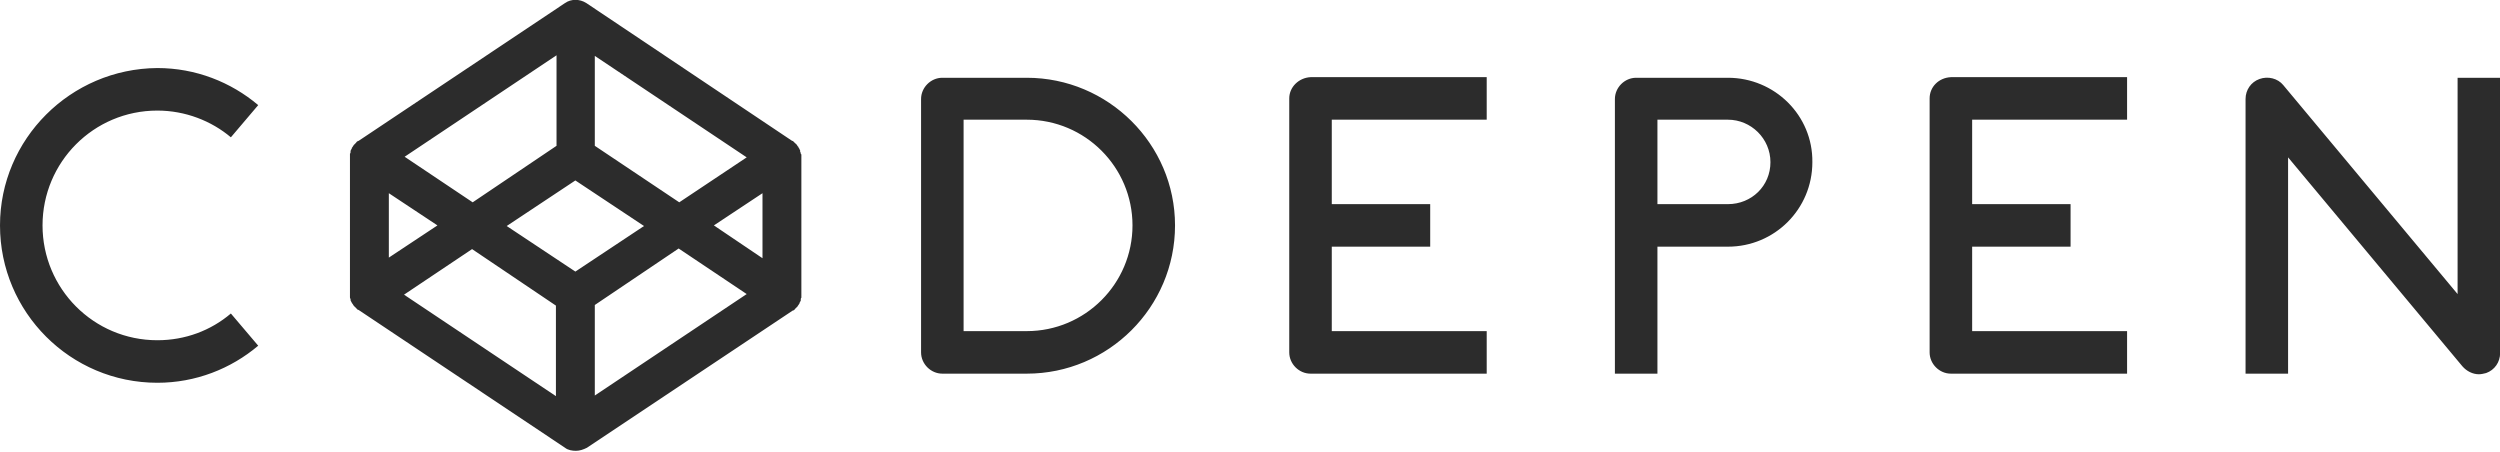
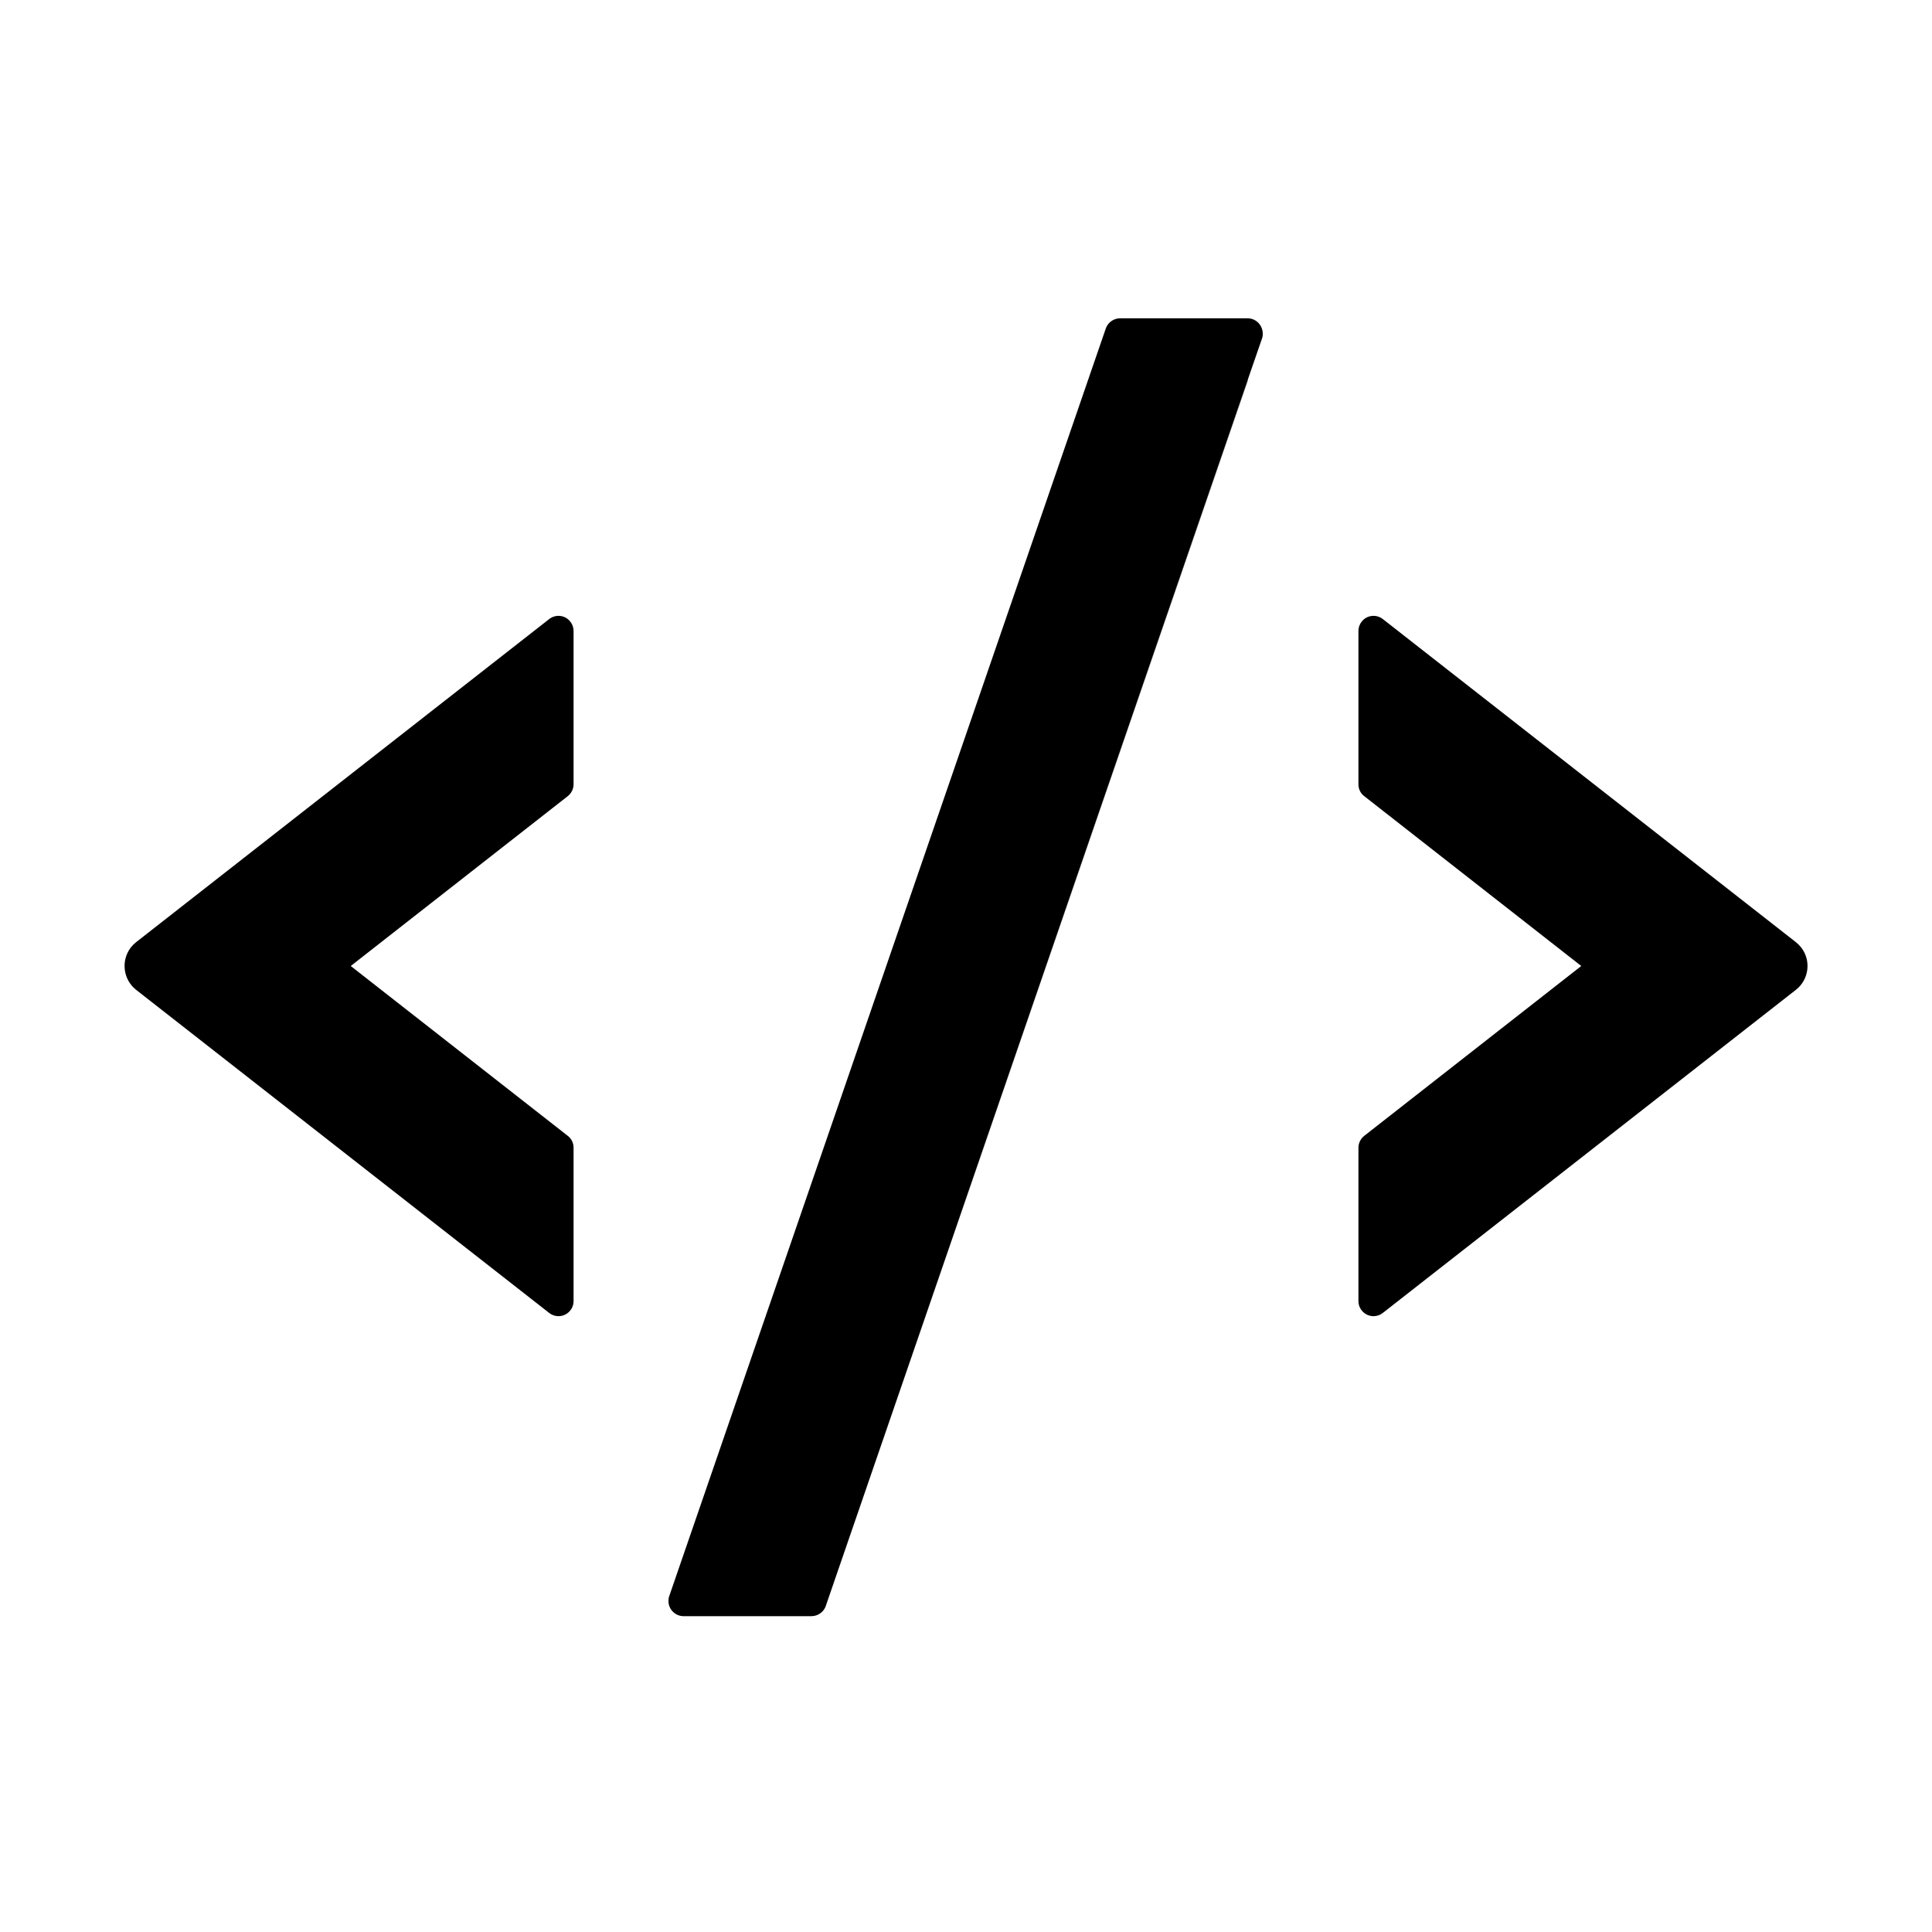
- <svg xmlns="http://www.w3.org/2000/svg" t="1736869591032" class="icon" viewBox="0 0 5671 1024" version="1.1" p-id="14764" width="1107.617" height="200">
-   <path d="M356.953 250.832c63.397 0 122.659 23.429 166.762 60.641l62.019-73.044c-62.019-52.371-141.954-84.07-228.781-84.07C159.871 155.736 0 315.607 0 511.311 0 708.393 159.871 868.264 356.953 868.264c86.826 0 166.762-31.699 228.781-84.07L523.715 711.149c-45.48 38.59-103.365 60.641-166.762 60.641C212.242 771.79 96.474 654.643 96.474 511.311c0-143.332 115.769-260.479 260.479-260.479zM2329.152 176.409h-191.569c-26.186 0-48.237 22.051-48.237 48.237V799.354c0 26.186 22.051 48.237 48.237 48.237H2329.152c184.678 0 336.28-150.223 336.28-336.28 0-184.678-151.602-334.902-336.28-334.902z m0 574.708h-143.332V271.505H2329.152c132.307 0 239.806 107.499 239.806 239.806 0 132.307-107.499 239.806-239.806 239.806zM2924.533 223.268V799.354c0 26.186 22.051 48.237 48.237 48.237h399.677v-96.474h-351.44V559.548h223.268v-96.474h-223.268V271.505h351.44v-96.474h-399.677c-26.186 1.378-48.237 22.051-48.237 48.237zM4377.152 223.268V799.354c0 26.186 22.051 48.237 48.237 48.237h399.677v-96.474h-351.44V559.548h223.268v-96.474h-223.268V271.505h351.44v-96.474h-399.677c-27.564 1.378-48.237 22.051-48.237 48.237zM3919.591 176.409h-208.108c-26.186 0-48.237 22.051-48.237 48.237v622.945h96.474V559.548h159.871c106.121 0 191.569-85.448 191.569-191.569 1.378-106.121-85.448-191.569-191.569-191.569z m0 286.665h-159.871V271.505h159.871c52.371 0 96.474 42.724 96.474 96.474s-42.724 95.096-96.474 95.096zM5574.805 176.409v490.638L5179.262 192.948c-12.404-15.16-34.455-20.673-53.75-13.782s-31.699 24.808-31.699 45.48v622.945h96.474V356.953l395.542 474.1c9.647 11.026 23.429 17.917 37.211 17.917 5.513 0 11.026-1.378 16.538-2.756 19.295-6.891 31.699-24.808 31.699-45.48V176.409h-96.474zM1816.463 348.684c0-1.378 0-2.756-1.378-4.135v-2.756c0-1.378-1.378-2.756-1.378-2.756 0-1.378 0-1.378-1.378-2.756 0-1.378-1.378-1.378-1.378-2.756s-1.378-1.378-1.378-1.378c0-1.378-1.378-1.378-1.378-2.756l-1.378-1.378c0-1.378-1.378-1.378-2.756-2.756l-1.378-1.378-2.756-2.756-1.378-1.378h-1.378L1329.96 6.891C1314.799-2.756 1295.505-2.756 1281.723 6.891L813.136 319.742h-1.378l-1.378 1.378c-1.378 0-1.378 1.378-2.756 2.756l-1.378 1.378-2.756 2.756-1.378 1.378c0 1.378-1.378 1.378-1.378 2.756l-1.378 1.378c0 1.378-1.378 1.378-1.378 2.756s0 1.378-1.378 2.756c0 1.378-1.378 2.756-1.378 2.756v2.756c0 1.378 0 2.756-1.378 4.135v325.254c0 1.378 0 2.756 1.378 4.135v2.756c0 1.378 1.378 2.756 1.378 2.756 0 1.378 0 1.378 1.378 2.756 0 1.378 1.378 1.378 1.378 2.756l1.378 1.378c0 1.378 1.378 1.378 1.378 2.756l1.378 1.378 2.756 2.756 1.378 1.378 2.756 2.756 1.378 1.378h1.378l468.587 312.851c6.891 5.513 16.538 6.891 24.808 6.891 8.269 0 16.538-2.756 24.808-6.891l467.209-311.472h1.378l1.378-1.378c1.378 0 1.378-1.378 2.756-2.756l1.378-1.378 2.756-2.756 1.378-1.378c0-1.378 1.378-1.378 1.378-2.756l1.378-1.378c0-1.378 1.378-1.378 1.378-2.756s0-1.378 1.378-2.756c0-1.378 1.378-2.756 1.378-2.756v-2.756c0-1.378 0-2.756 1.378-4.135v-1.378V355.575v-5.513c-1.378 0-1.378-1.378-1.378-1.378zM1305.152 616.054l-155.736-103.365 155.736-103.365 155.736 103.365-155.736 103.365zM1262.428 330.767l-190.191 128.172-154.358-103.365 344.549-230.159V330.767zM992.301 511.311l-110.256 73.044V438.266l110.256 73.044z m78.557 53.75l190.191 128.172v205.351l-344.549-230.159L1070.859 565.061z m278.396 126.794l190.191-128.172 154.358 103.365-344.549 230.159V691.855z m270.127-180.544l110.256-73.044v147.467l-110.256-74.423z m-78.557-52.371L1349.254 330.767V126.794l344.549 230.159-152.98 101.987z" fill="#2c2c2c" p-id="14765" />
+ <svg xmlns="http://www.w3.org/2000/svg" t="1669791989169" class="icon" viewBox="0 0 1024 1024" version="1.1" p-id="6736" width="200" height="200">
+   <path d="M438.4 849.1l222.7-646.7c0.2-0.5 0.3-1.1 0.4-1.6L438.4 849.1z" p-id="6737" />
+   <path d="M661.2 168.7h-67.5c-3.4 0-6.5 2.2-7.6 5.4L354.7 846c-0.3 0.8-0.4 1.7-0.4 2.6 0 4.4 3.6 8 8 8h67.8c3.4 0 6.5-2.2 7.6-5.4l0.7-2.1 223.1-648.3 7.4-21.4c0.3-0.8 0.4-1.7 0.4-2.6-0.1-4.5-3.6-8.1-8.1-8.1zM954.6 502.1c-0.8-1-1.7-1.9-2.7-2.7l-219-171.3c-3.5-2.7-8.5-2.1-11.2 1.4-1.1 1.4-1.7 3.1-1.7 4.9v81.3c0 2.5 1.1 4.8 3.1 6.3l115 90-115 90c-1.9 1.5-3.1 3.8-3.1 6.3v81.3c0 4.4 3.6 8 8 8 1.8 0 3.5-0.6 4.9-1.7l219-171.3c6.9-5.4 8.2-15.5 2.7-22.5zM291.1 328.1l-219 171.3c-1 0.8-1.9 1.7-2.7 2.7-5.4 7-4.2 17 2.7 22.5l219 171.3c1.4 1.1 3.1 1.7 4.9 1.7 4.4 0 8-3.6 8-8v-81.3c0-2.5-1.1-4.8-3.1-6.3l-115-90 115-90c1.9-1.5 3.1-3.8 3.1-6.3v-81.3c0-1.8-0.6-3.5-1.7-4.9-2.7-3.5-7.7-4.1-11.2-1.4z" p-id="6738" />
</svg>
